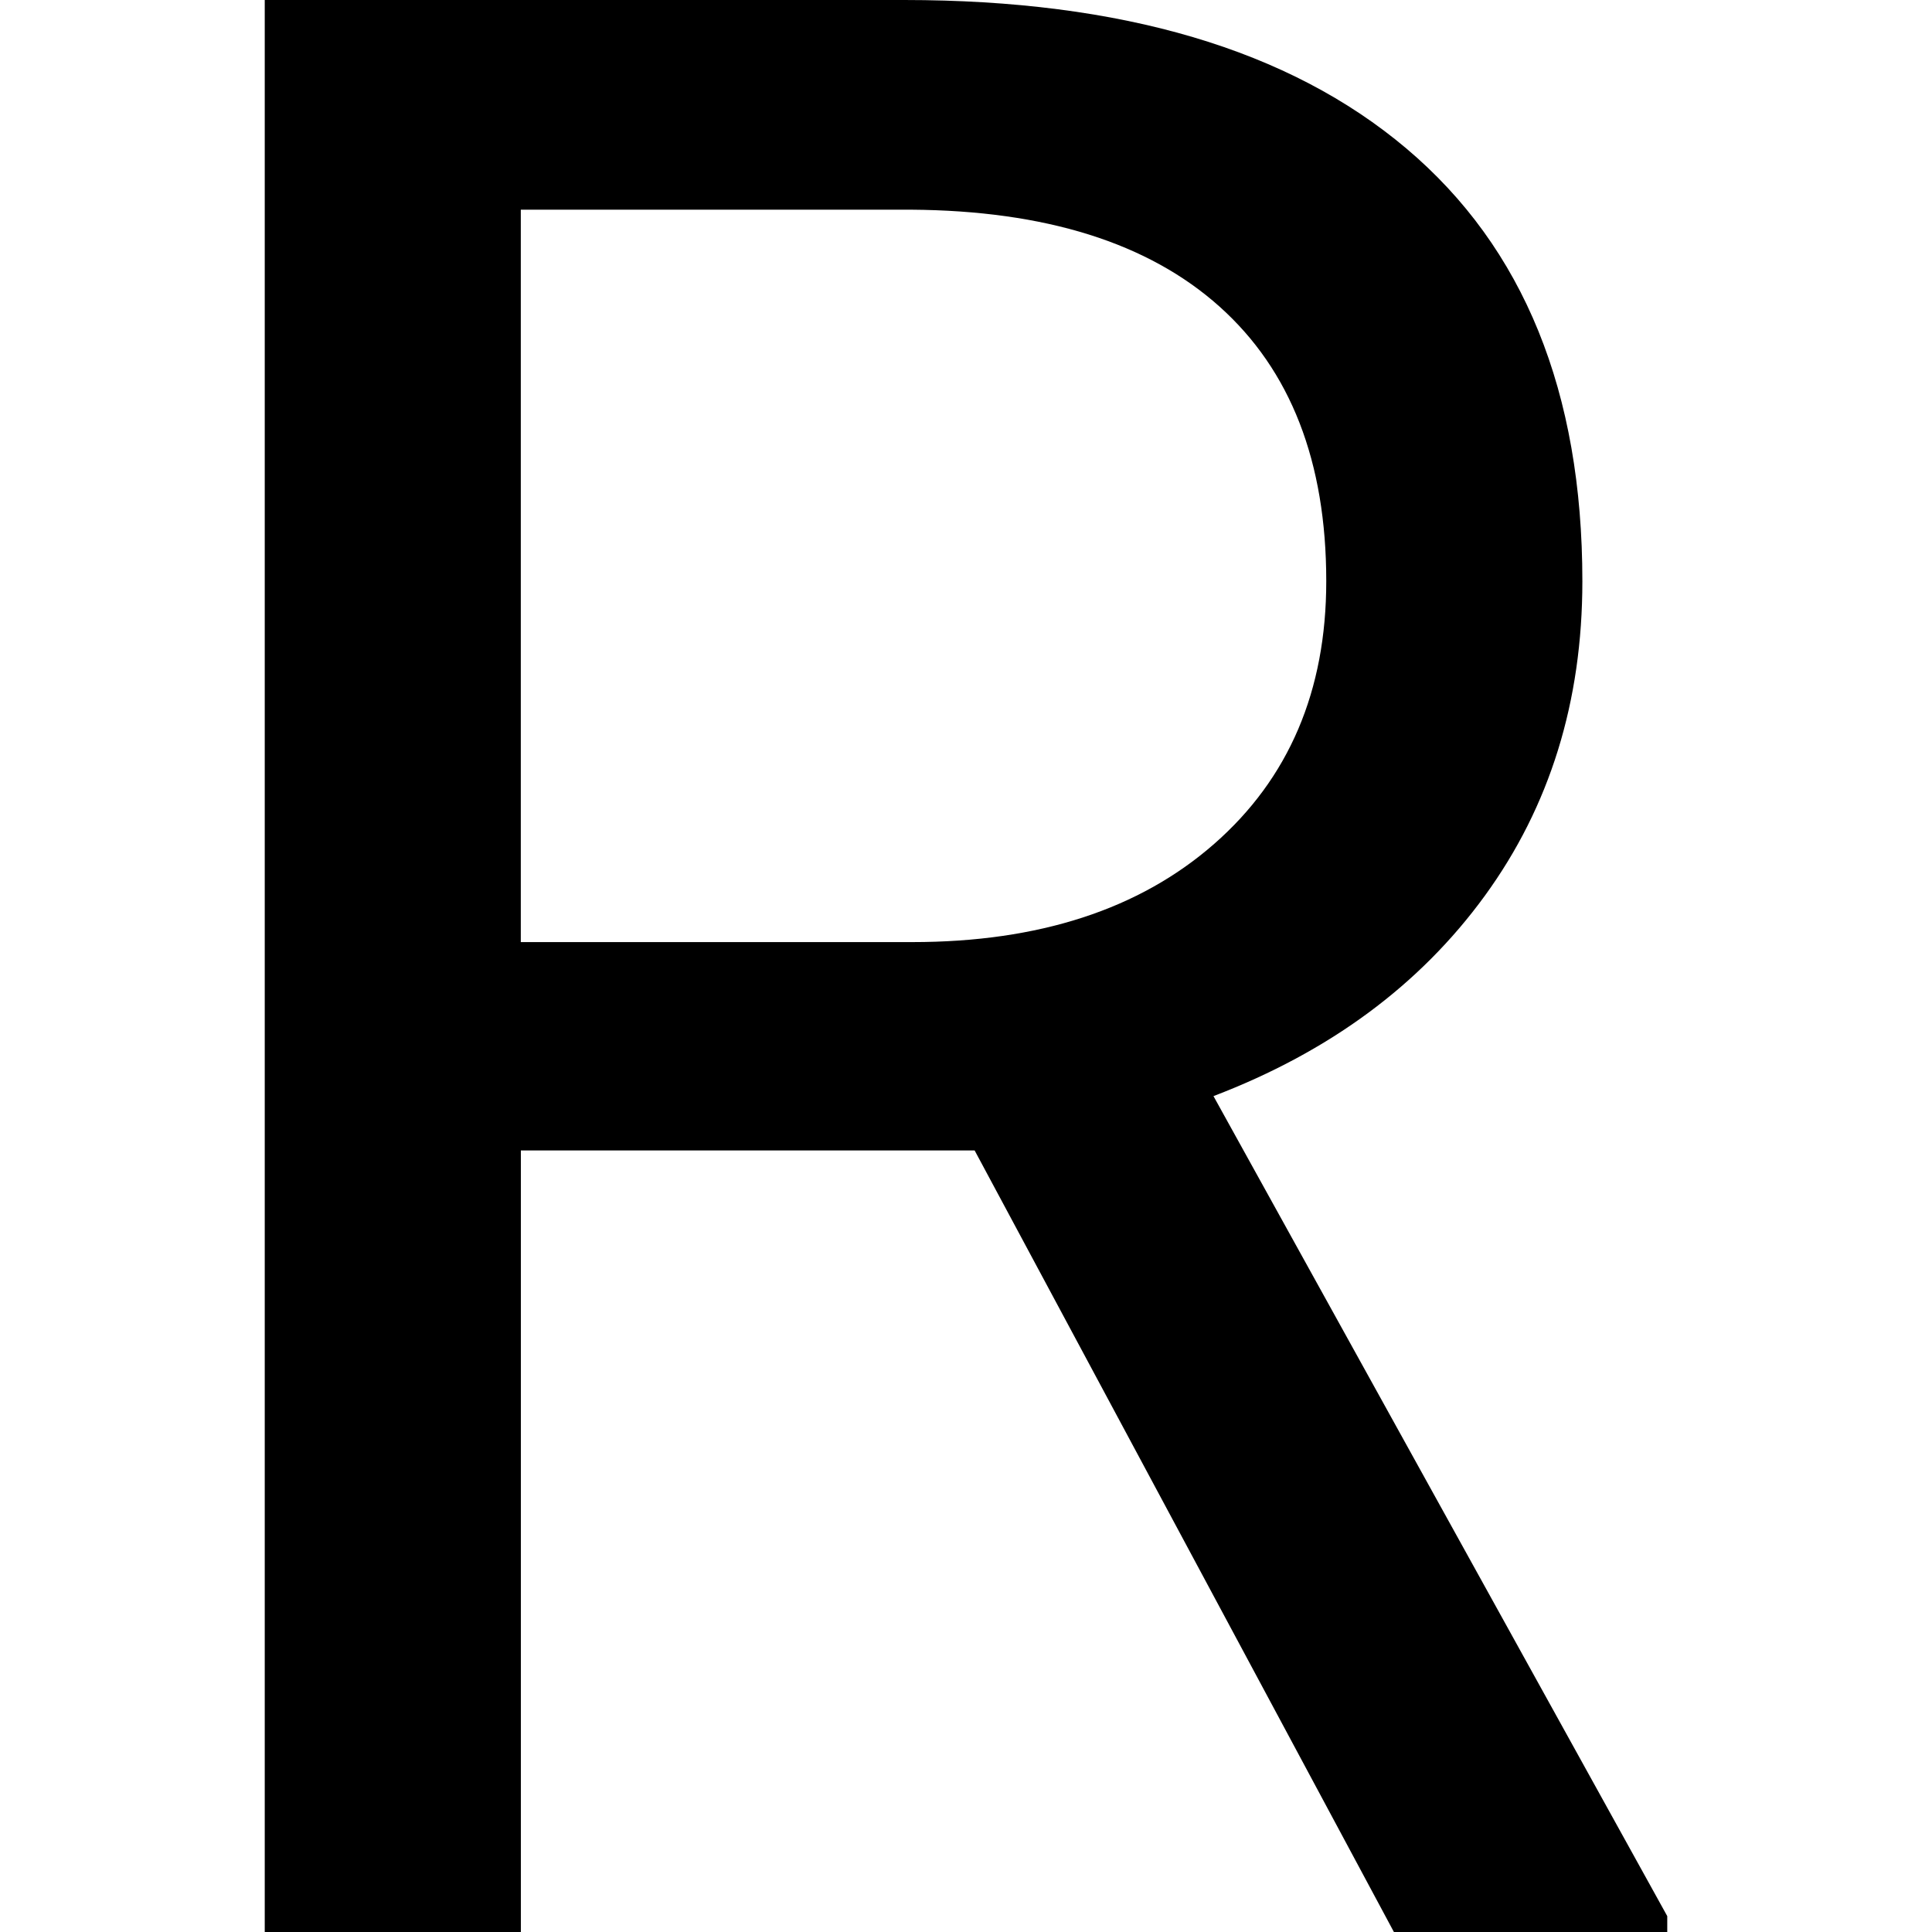
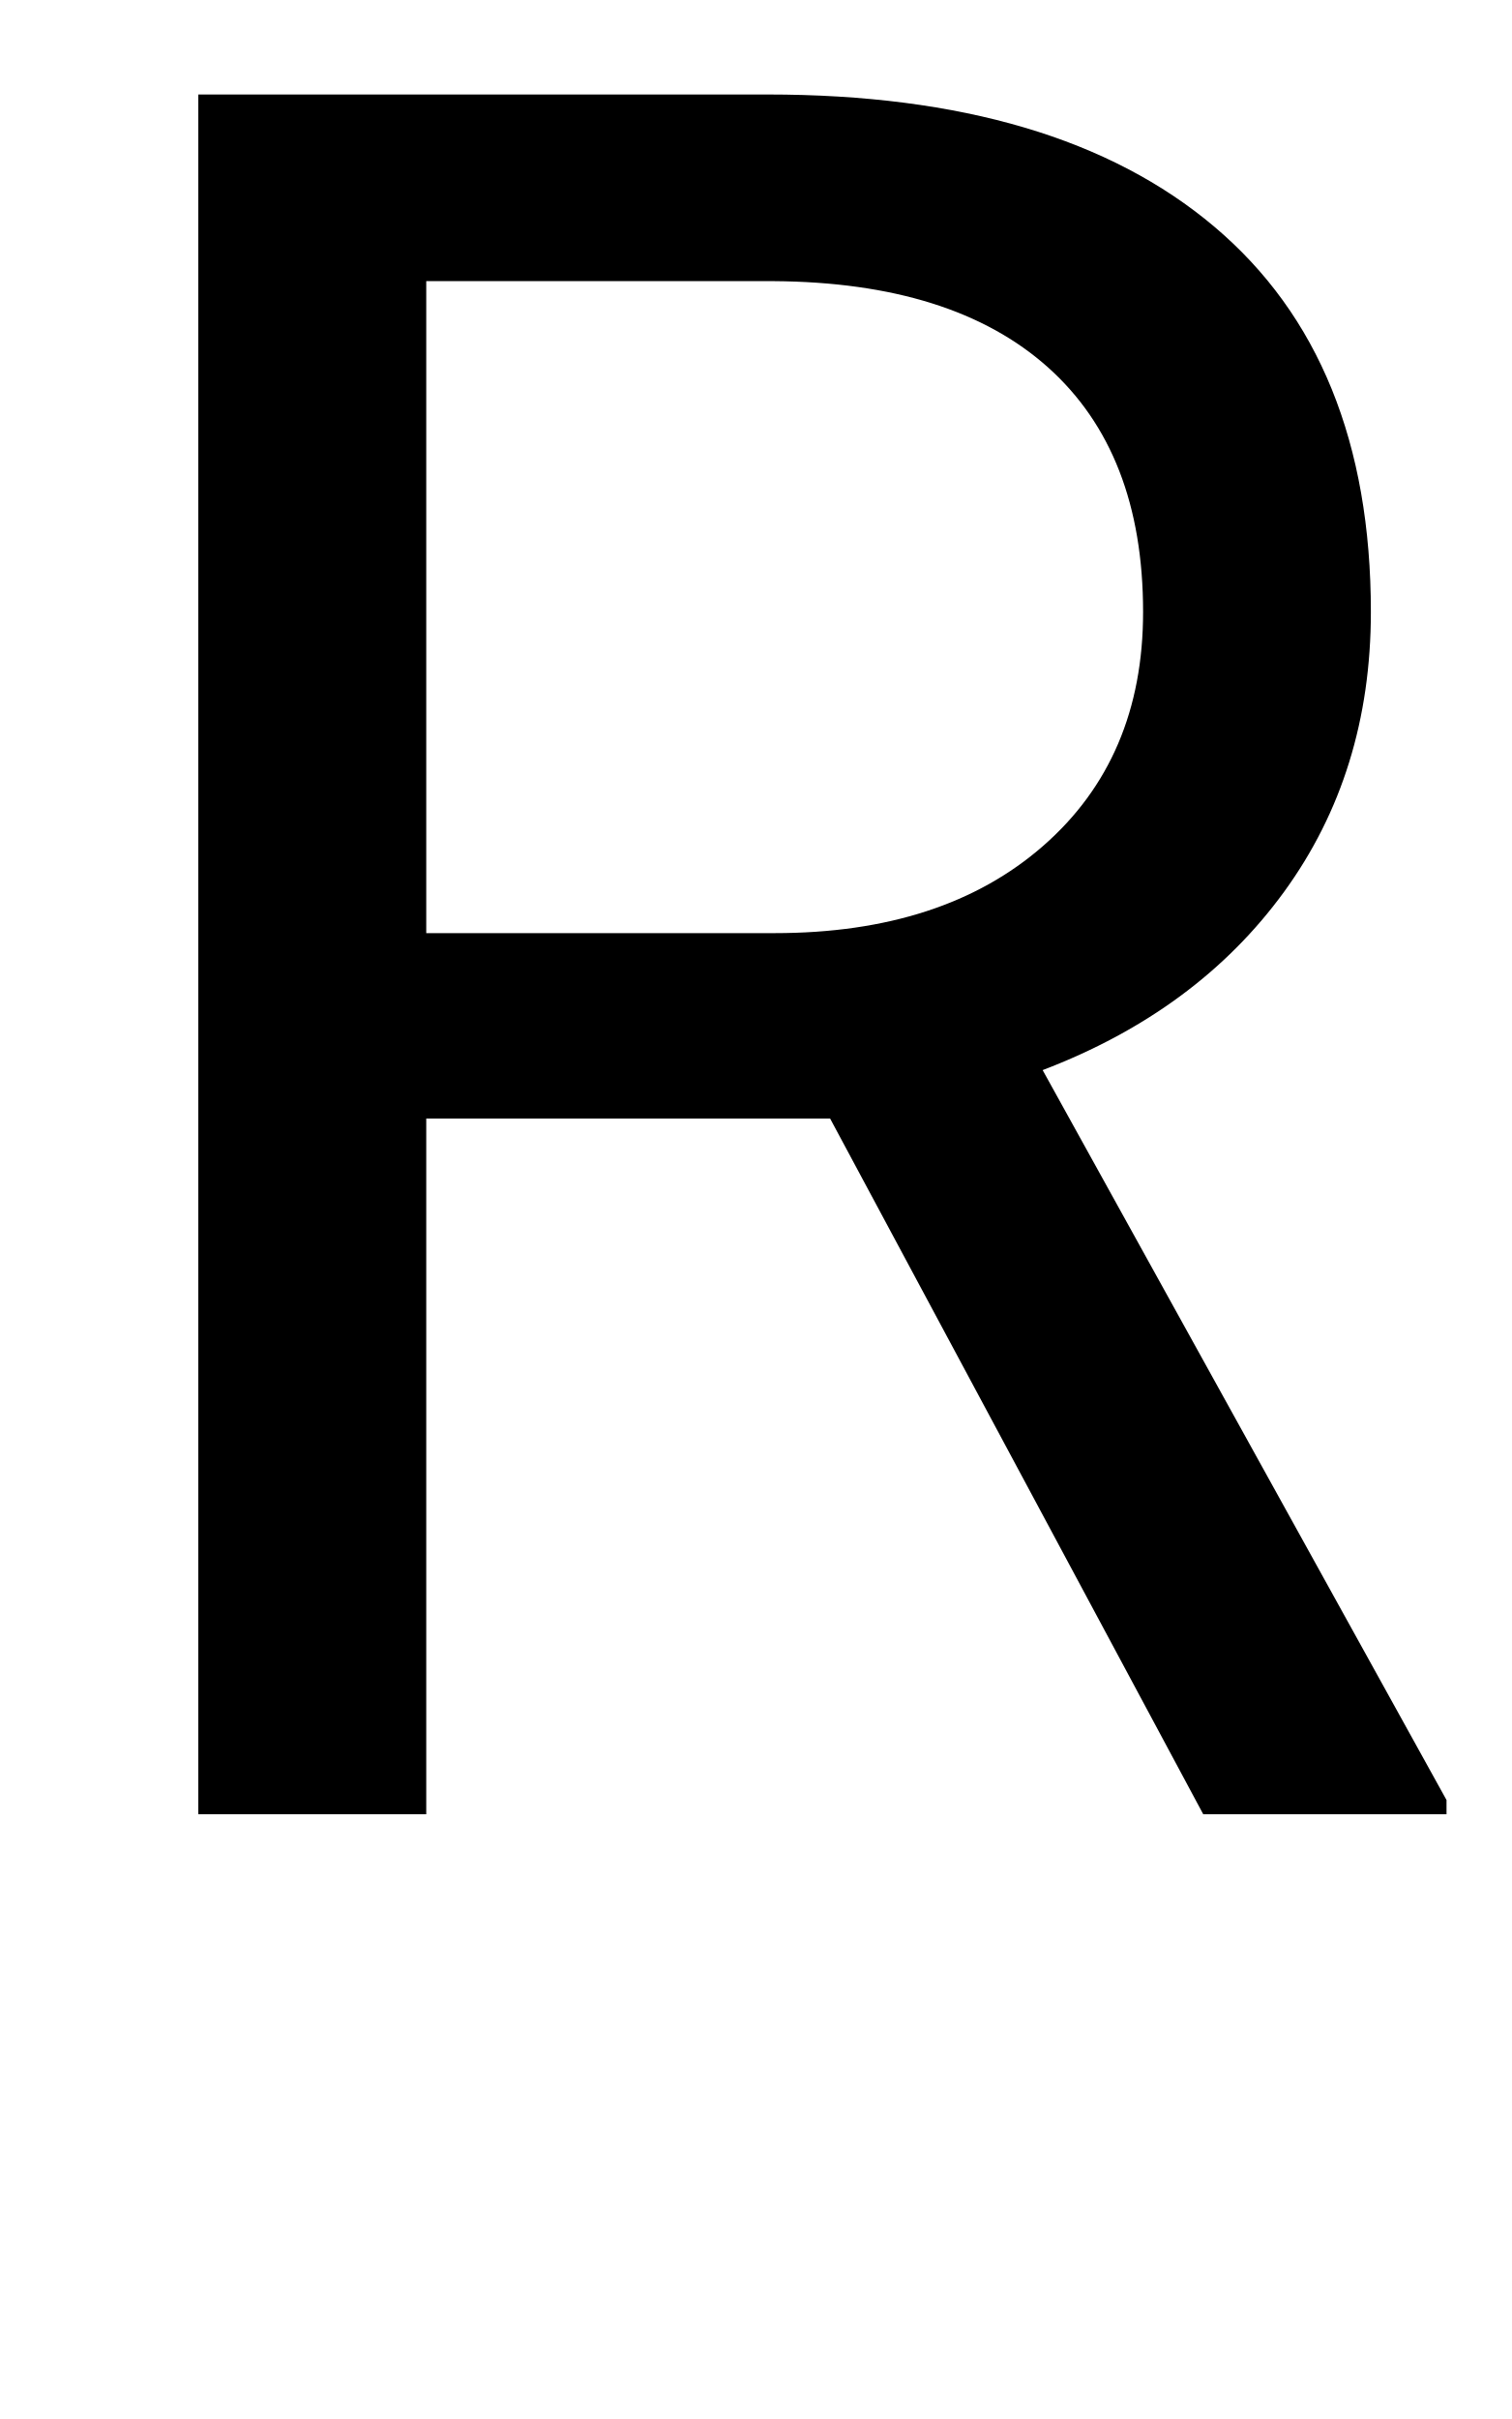
- <svg xmlns="http://www.w3.org/2000/svg" version="1.1" width="32" height="32" viewBox="0 0 32 32">
-   <path d="M16.143 19.055h-7.516v12.945h-4.242v-32h10.593q5.407 0 8.319 2.462t2.912 7.165q0 2.989-1.615 5.209t-4.495 3.319l7.516 13.582v0.264h-4.527zM8.626 15.604h6.484q3.143 0 5-1.626t1.857-4.352q0-2.967-1.769-4.549t-5.11-1.604h-6.462v12.132z" />
+ <svg xmlns="http://www.w3.org/2000/svg" version="1.1" width="20" height="32" viewBox="0 0 20 32">
+   <path d="M10.984 14.797h-5.344v9.203h-3.016v-22.75h7.531q3.844 0 5.914 1.75t2.070 5.094q0 2.125-1.148 3.703t-3.195 2.359l5.344 9.656v0.188h-3.219zM5.641 12.344h4.609q2.234 0 3.555-1.156t1.32-3.094q0-2.109-1.258-3.234t-3.633-1.141h-4.594v8.625z" />
</svg>
